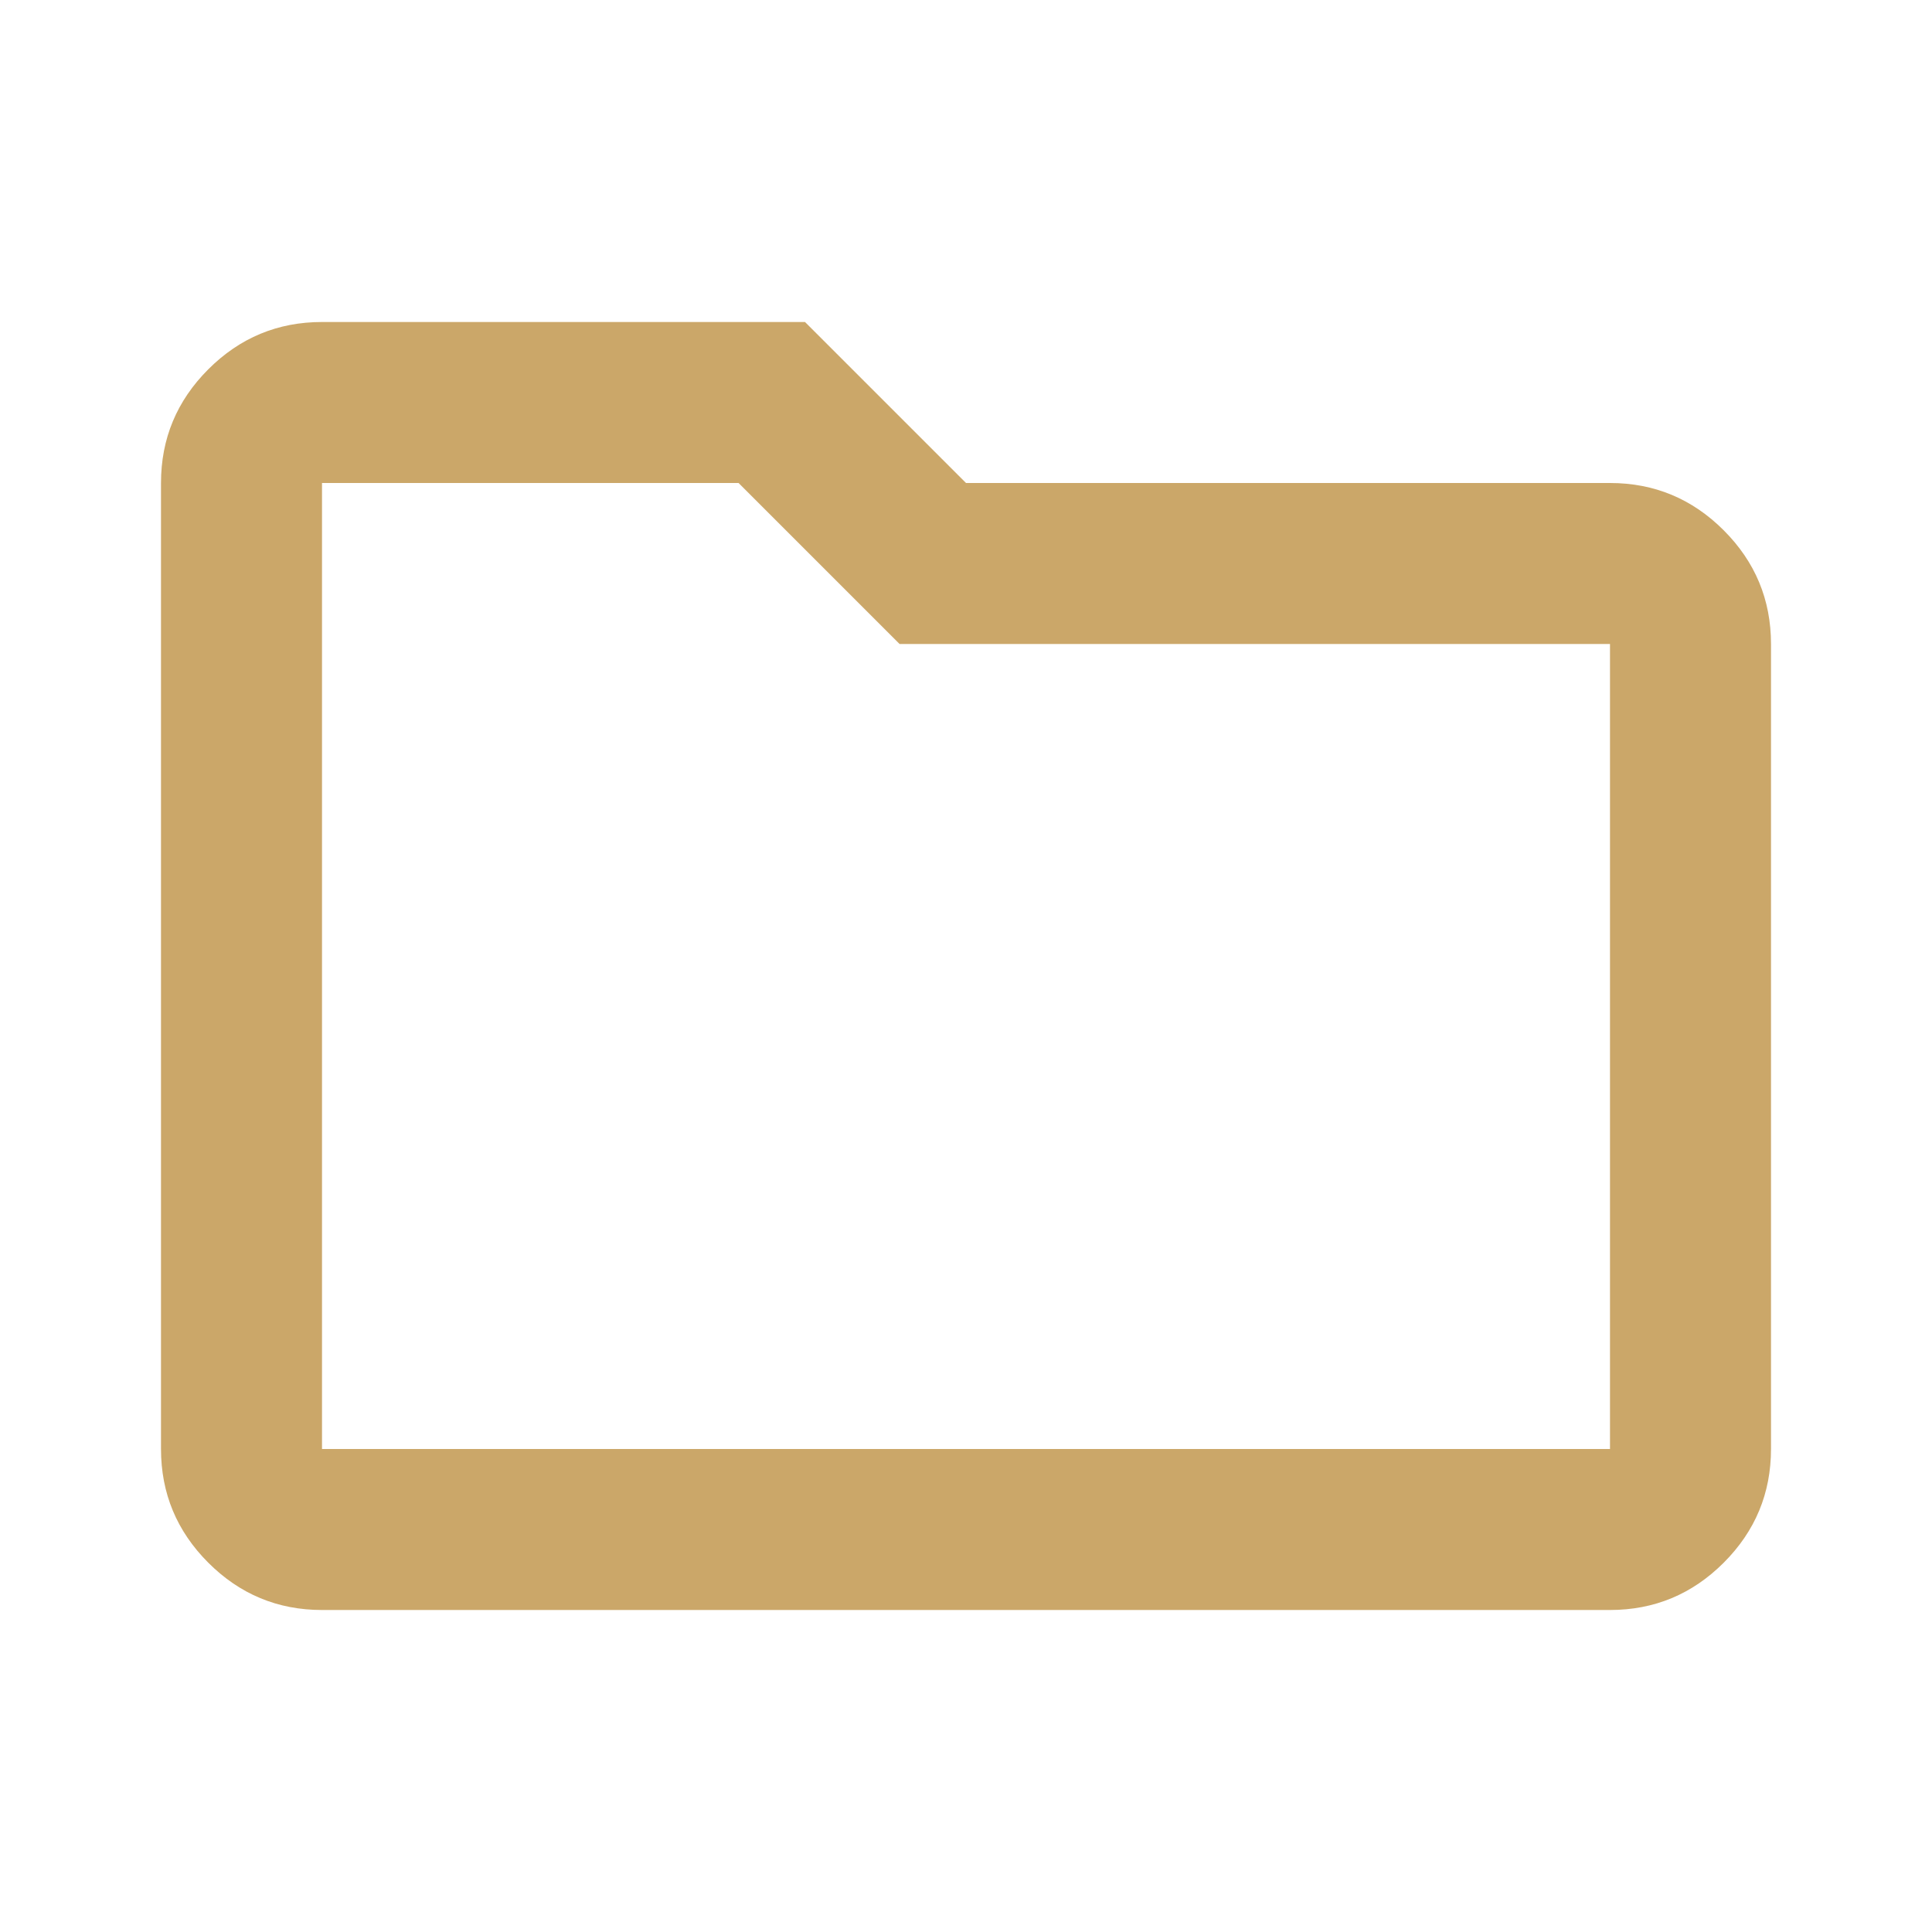
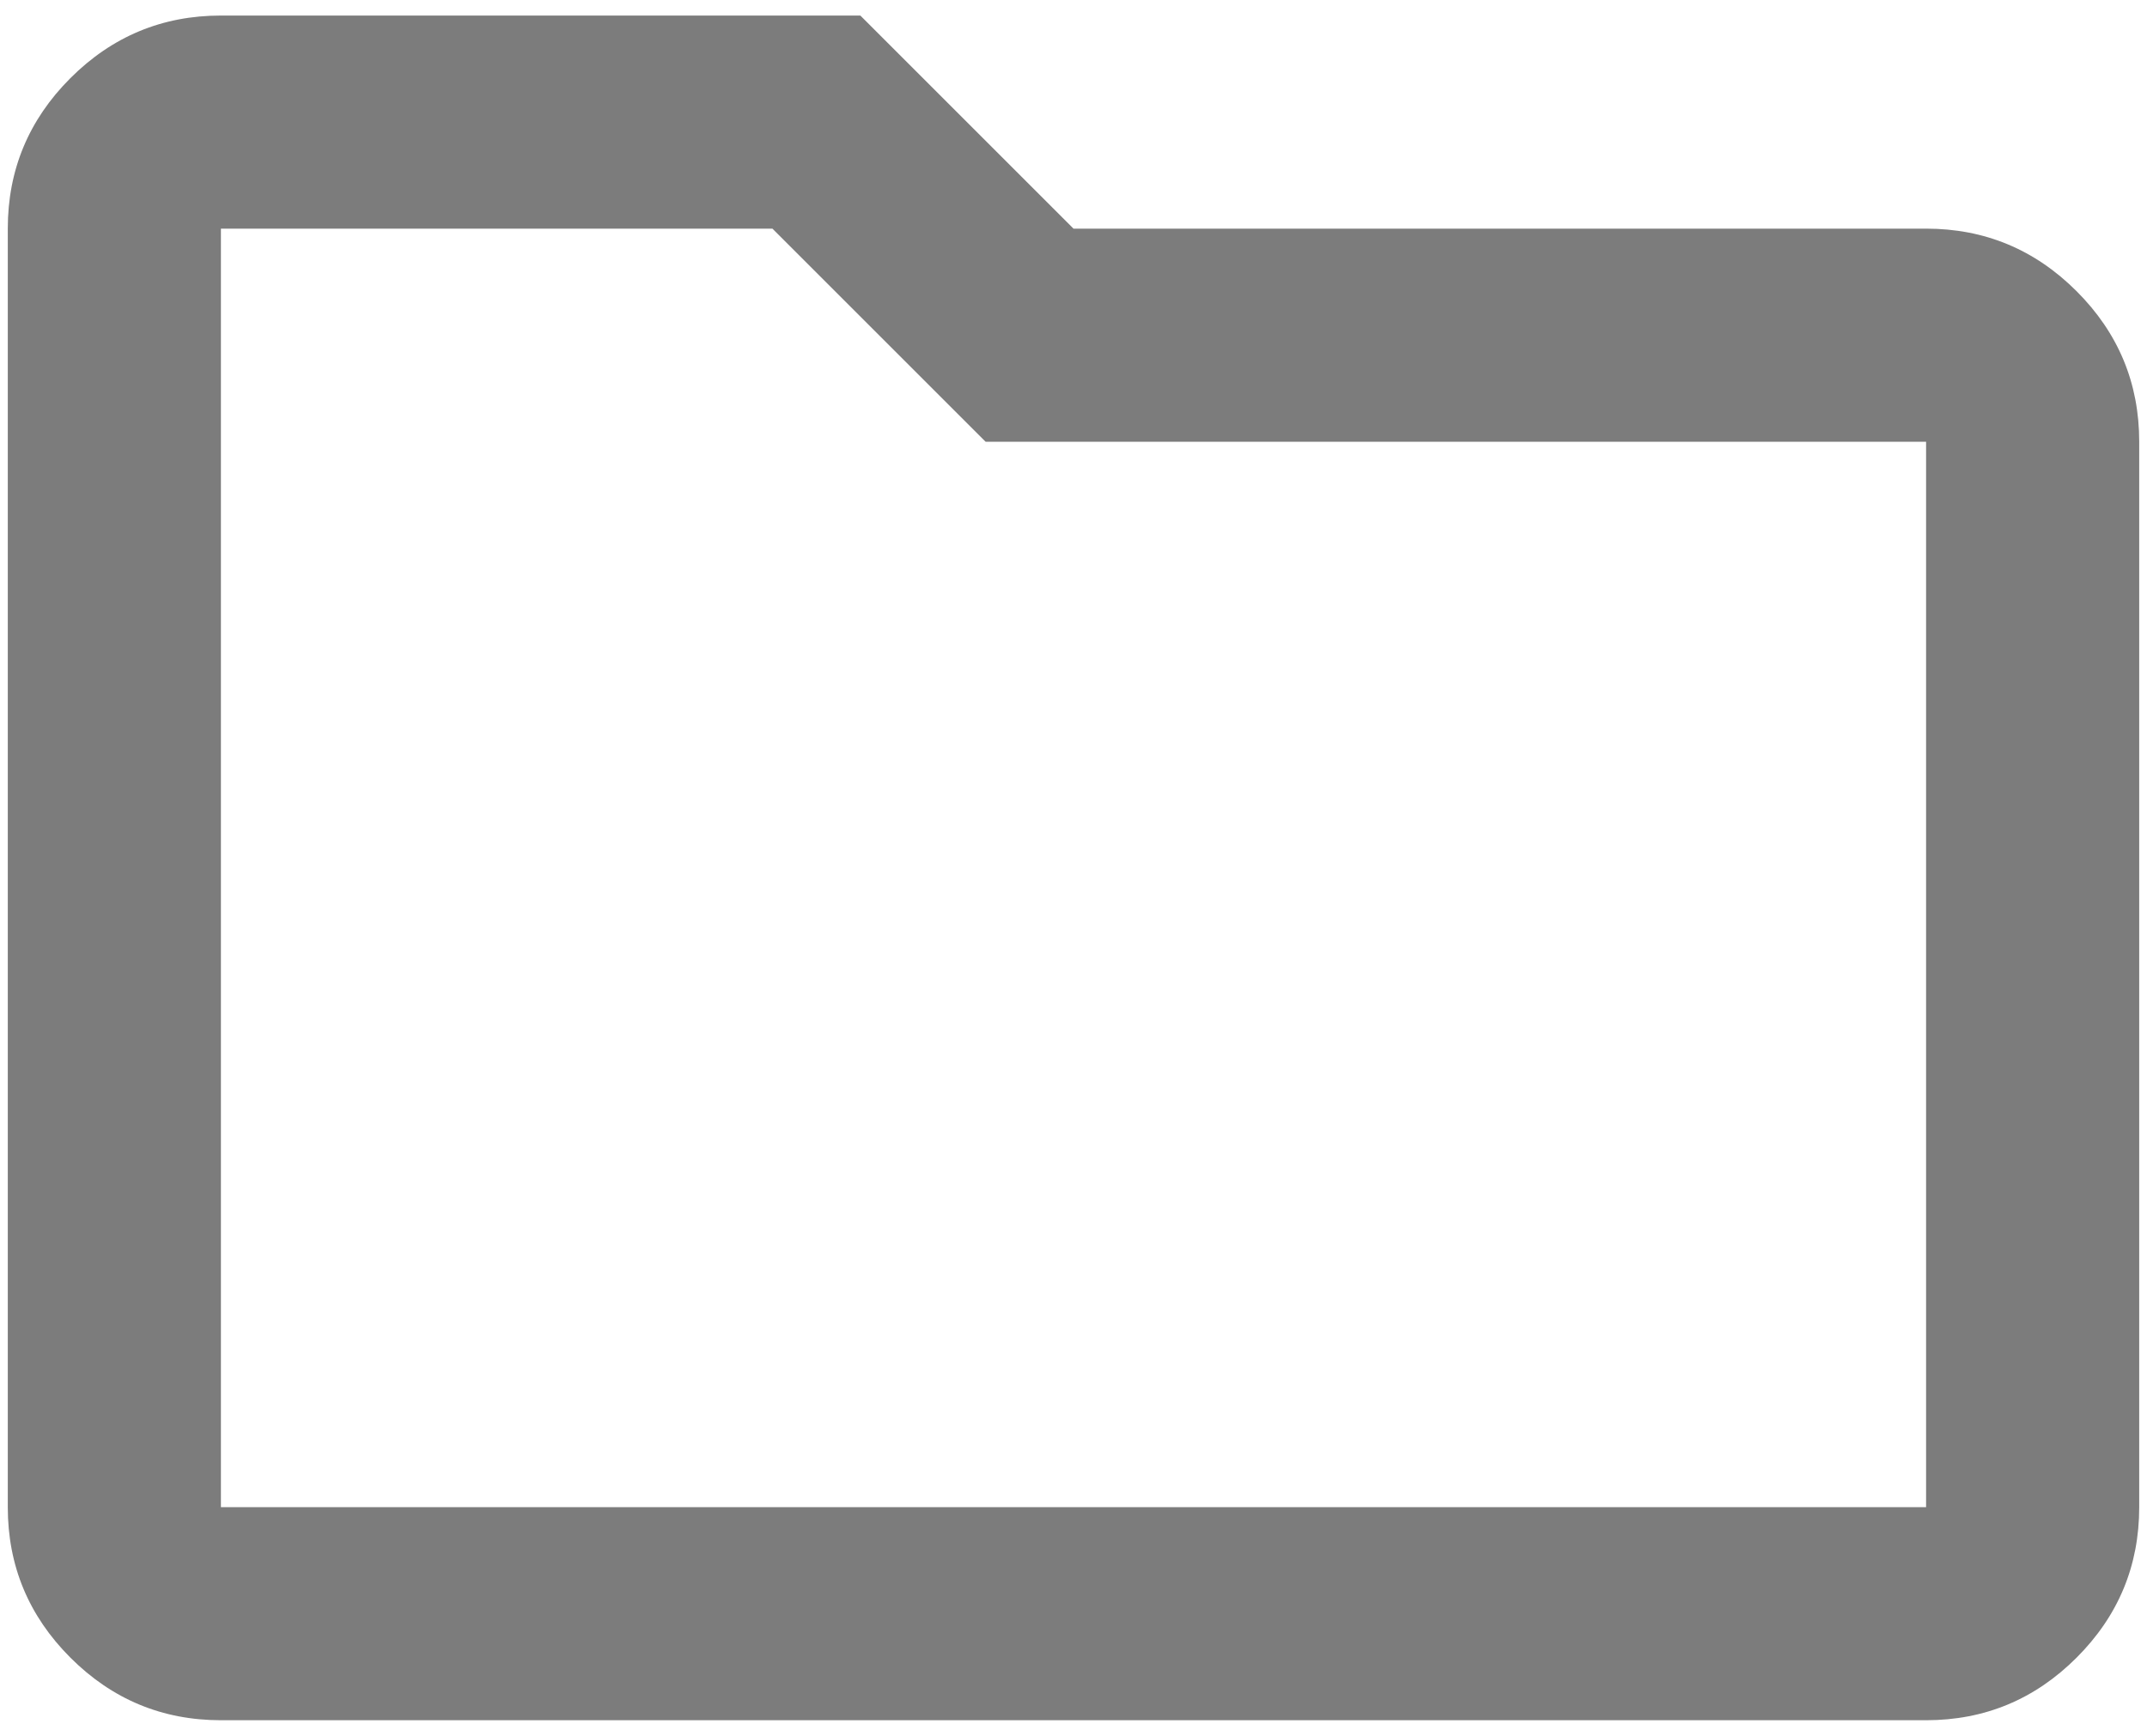
- <svg xmlns="http://www.w3.org/2000/svg" width="168" height="168" viewBox="0 0 168 168" fill="none">
-   <mask id="mask0_353_241" style="mask-type:alpha" maskUnits="userSpaceOnUse" x="0" y="0" width="168" height="168">
-     <rect width="168" height="168" fill="#D9D9D9" />
-   </mask>
-   <g mask="url(#mask0_353_241)">
-     <path d="M28 140C24.15 140 20.854 138.629 18.113 135.888C15.371 133.146 14 129.85 14 126V42C14 38.15 15.371 34.854 18.113 32.112C20.854 29.371 24.15 28 28 28H70L84 42H140C143.85 42 147.146 43.371 149.887 46.112C152.629 48.854 154 52.15 154 56V126C154 129.85 152.629 133.146 149.887 135.888C147.146 138.629 143.85 140 140 140H28ZM28 126H140V56H78.225L64.225 42H28V126Z" fill="#CBA769" />
-   </g>
+ <svg xmlns="http://www.w3.org/2000/svg" width="115" height="93" viewBox="0 0 115 93" fill="none">
+   <path d="M11.833 92.167C8.694 92.167 6.006 91.049 3.77 88.813C1.535 86.577 0.417 83.889 0.417 80.75V12.25C0.417 9.11 1.535 6.423 3.77 4.187C6.006 1.951 8.694 0.833 11.833 0.833H46.083L57.5 12.25H103.167C106.306 12.25 108.994 13.368 111.23 15.604C113.466 17.839 114.583 20.527 114.583 23.667V80.75C114.583 83.889 113.466 86.577 111.23 88.813C108.994 91.049 106.306 92.167 103.167 92.167H11.833ZM11.833 80.75H103.167V23.667H52.791L41.374 12.25H11.833V80.75Z" fill="#7C7C7C" />
</svg>
